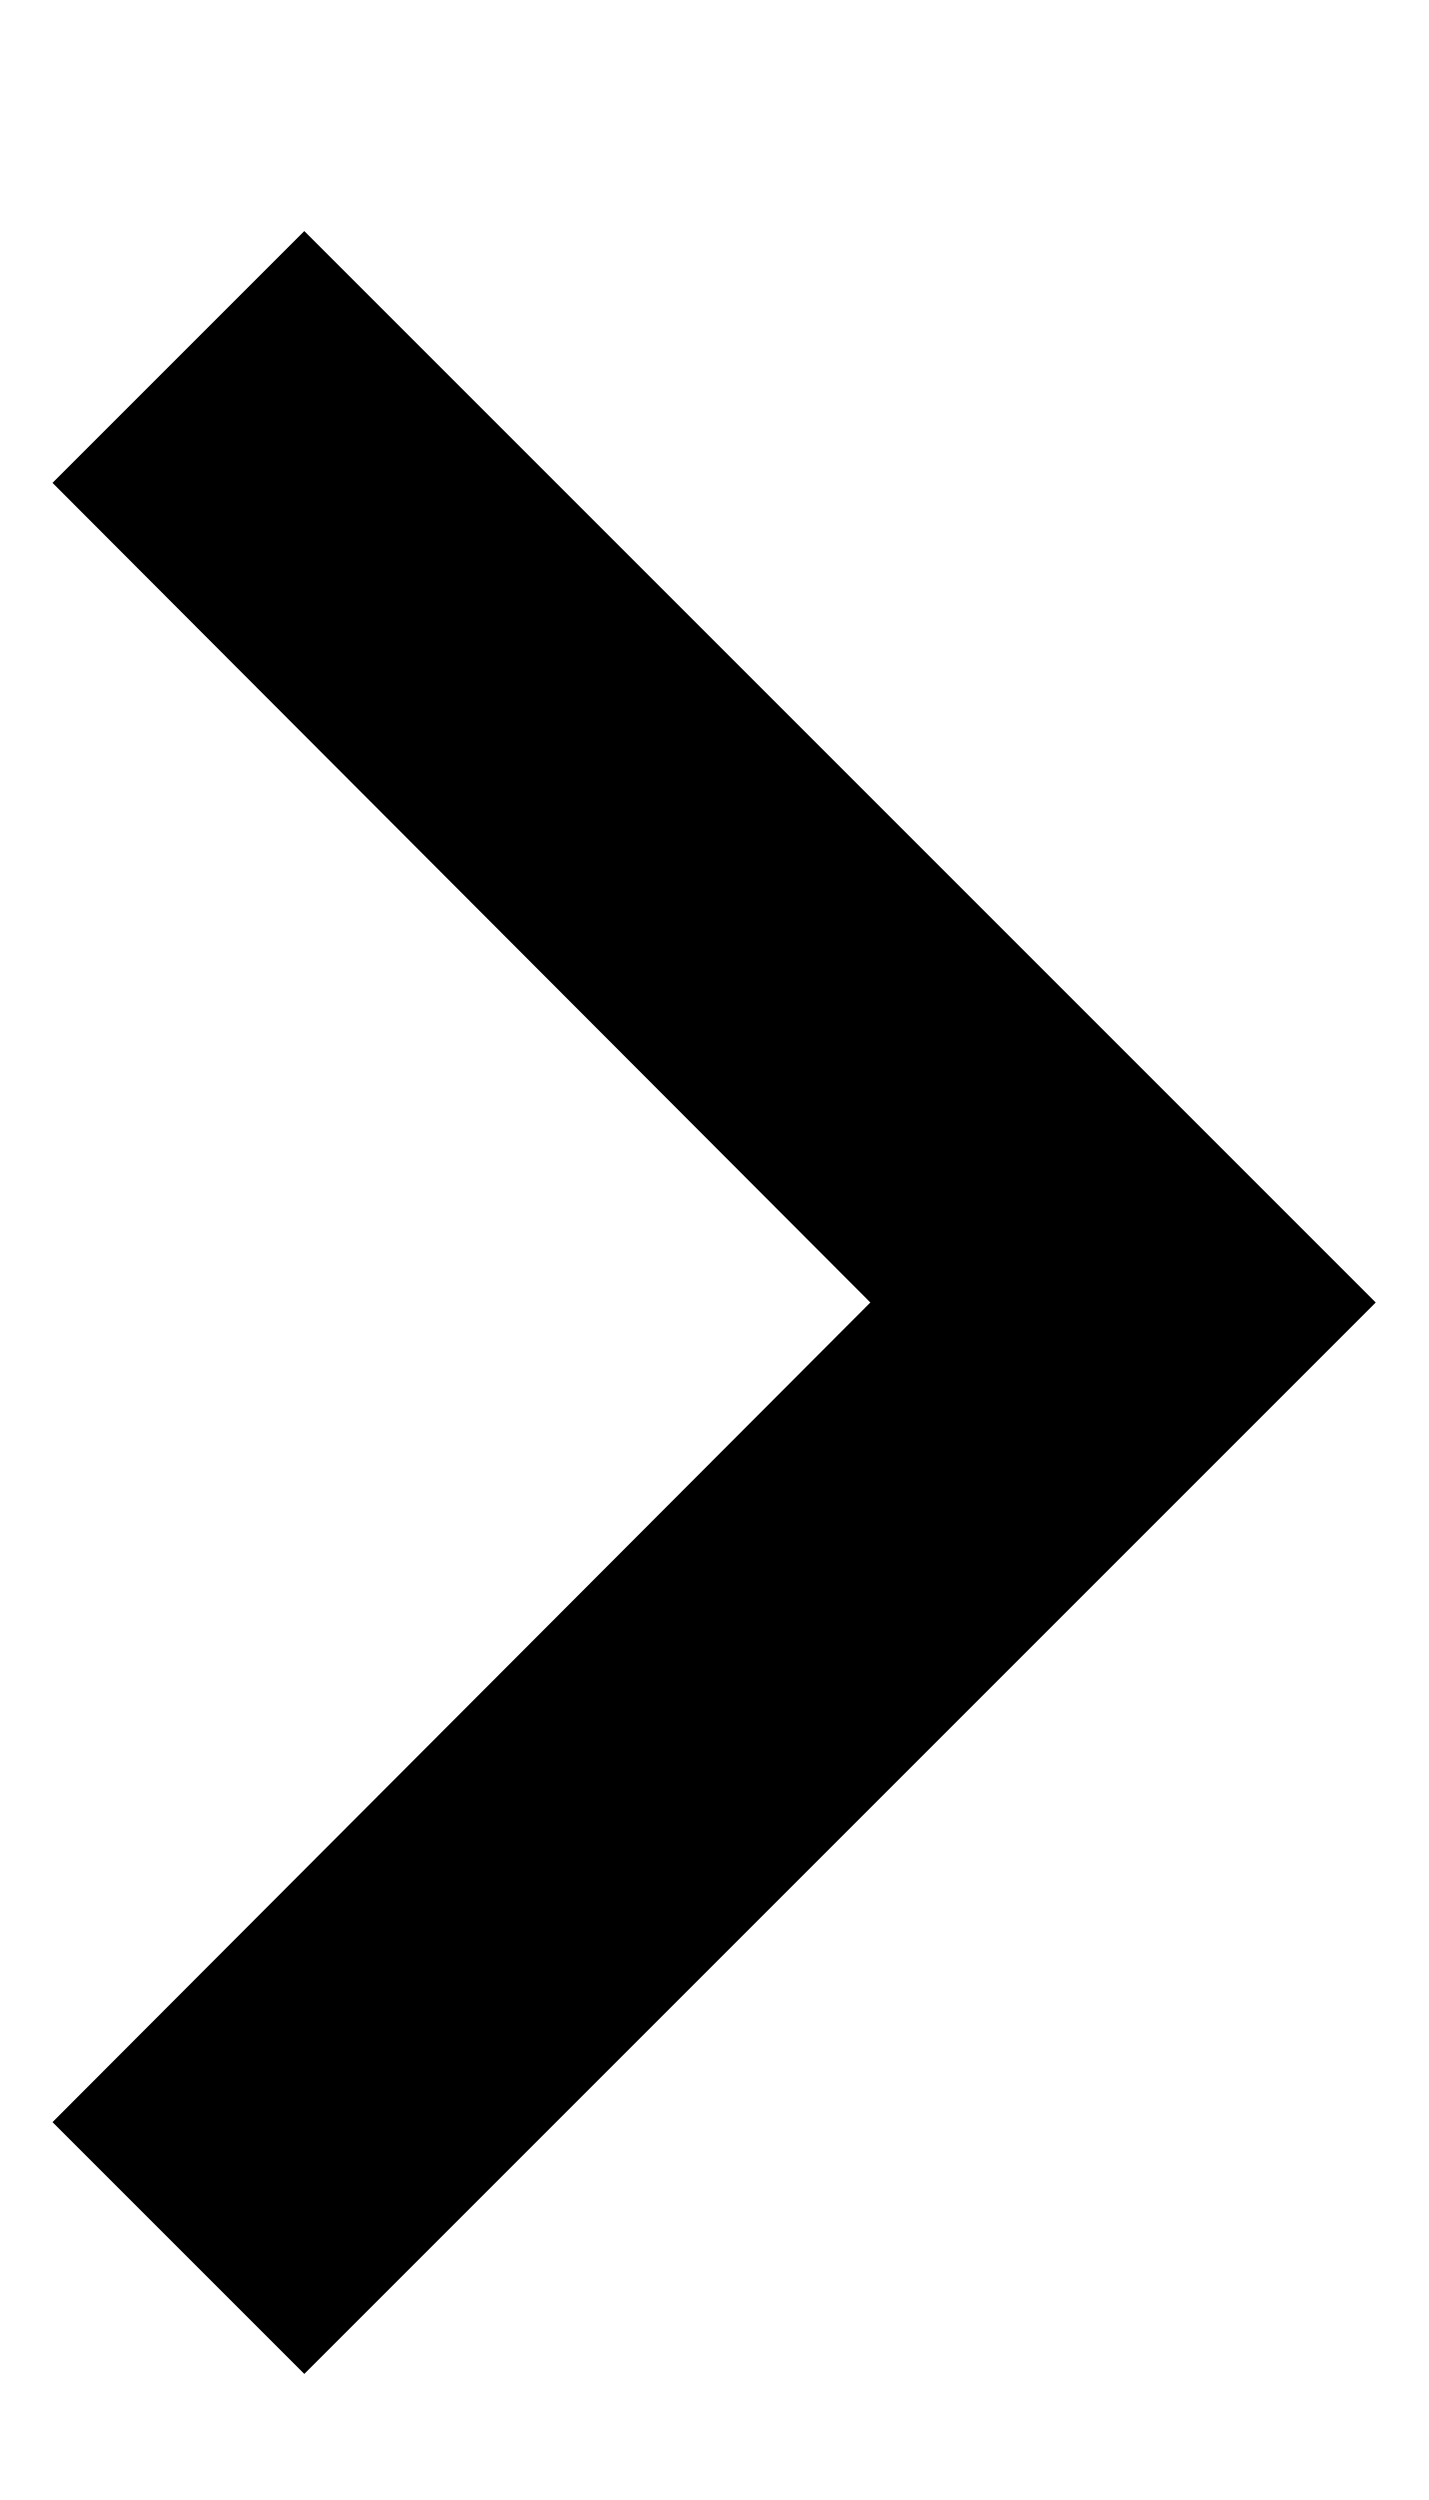
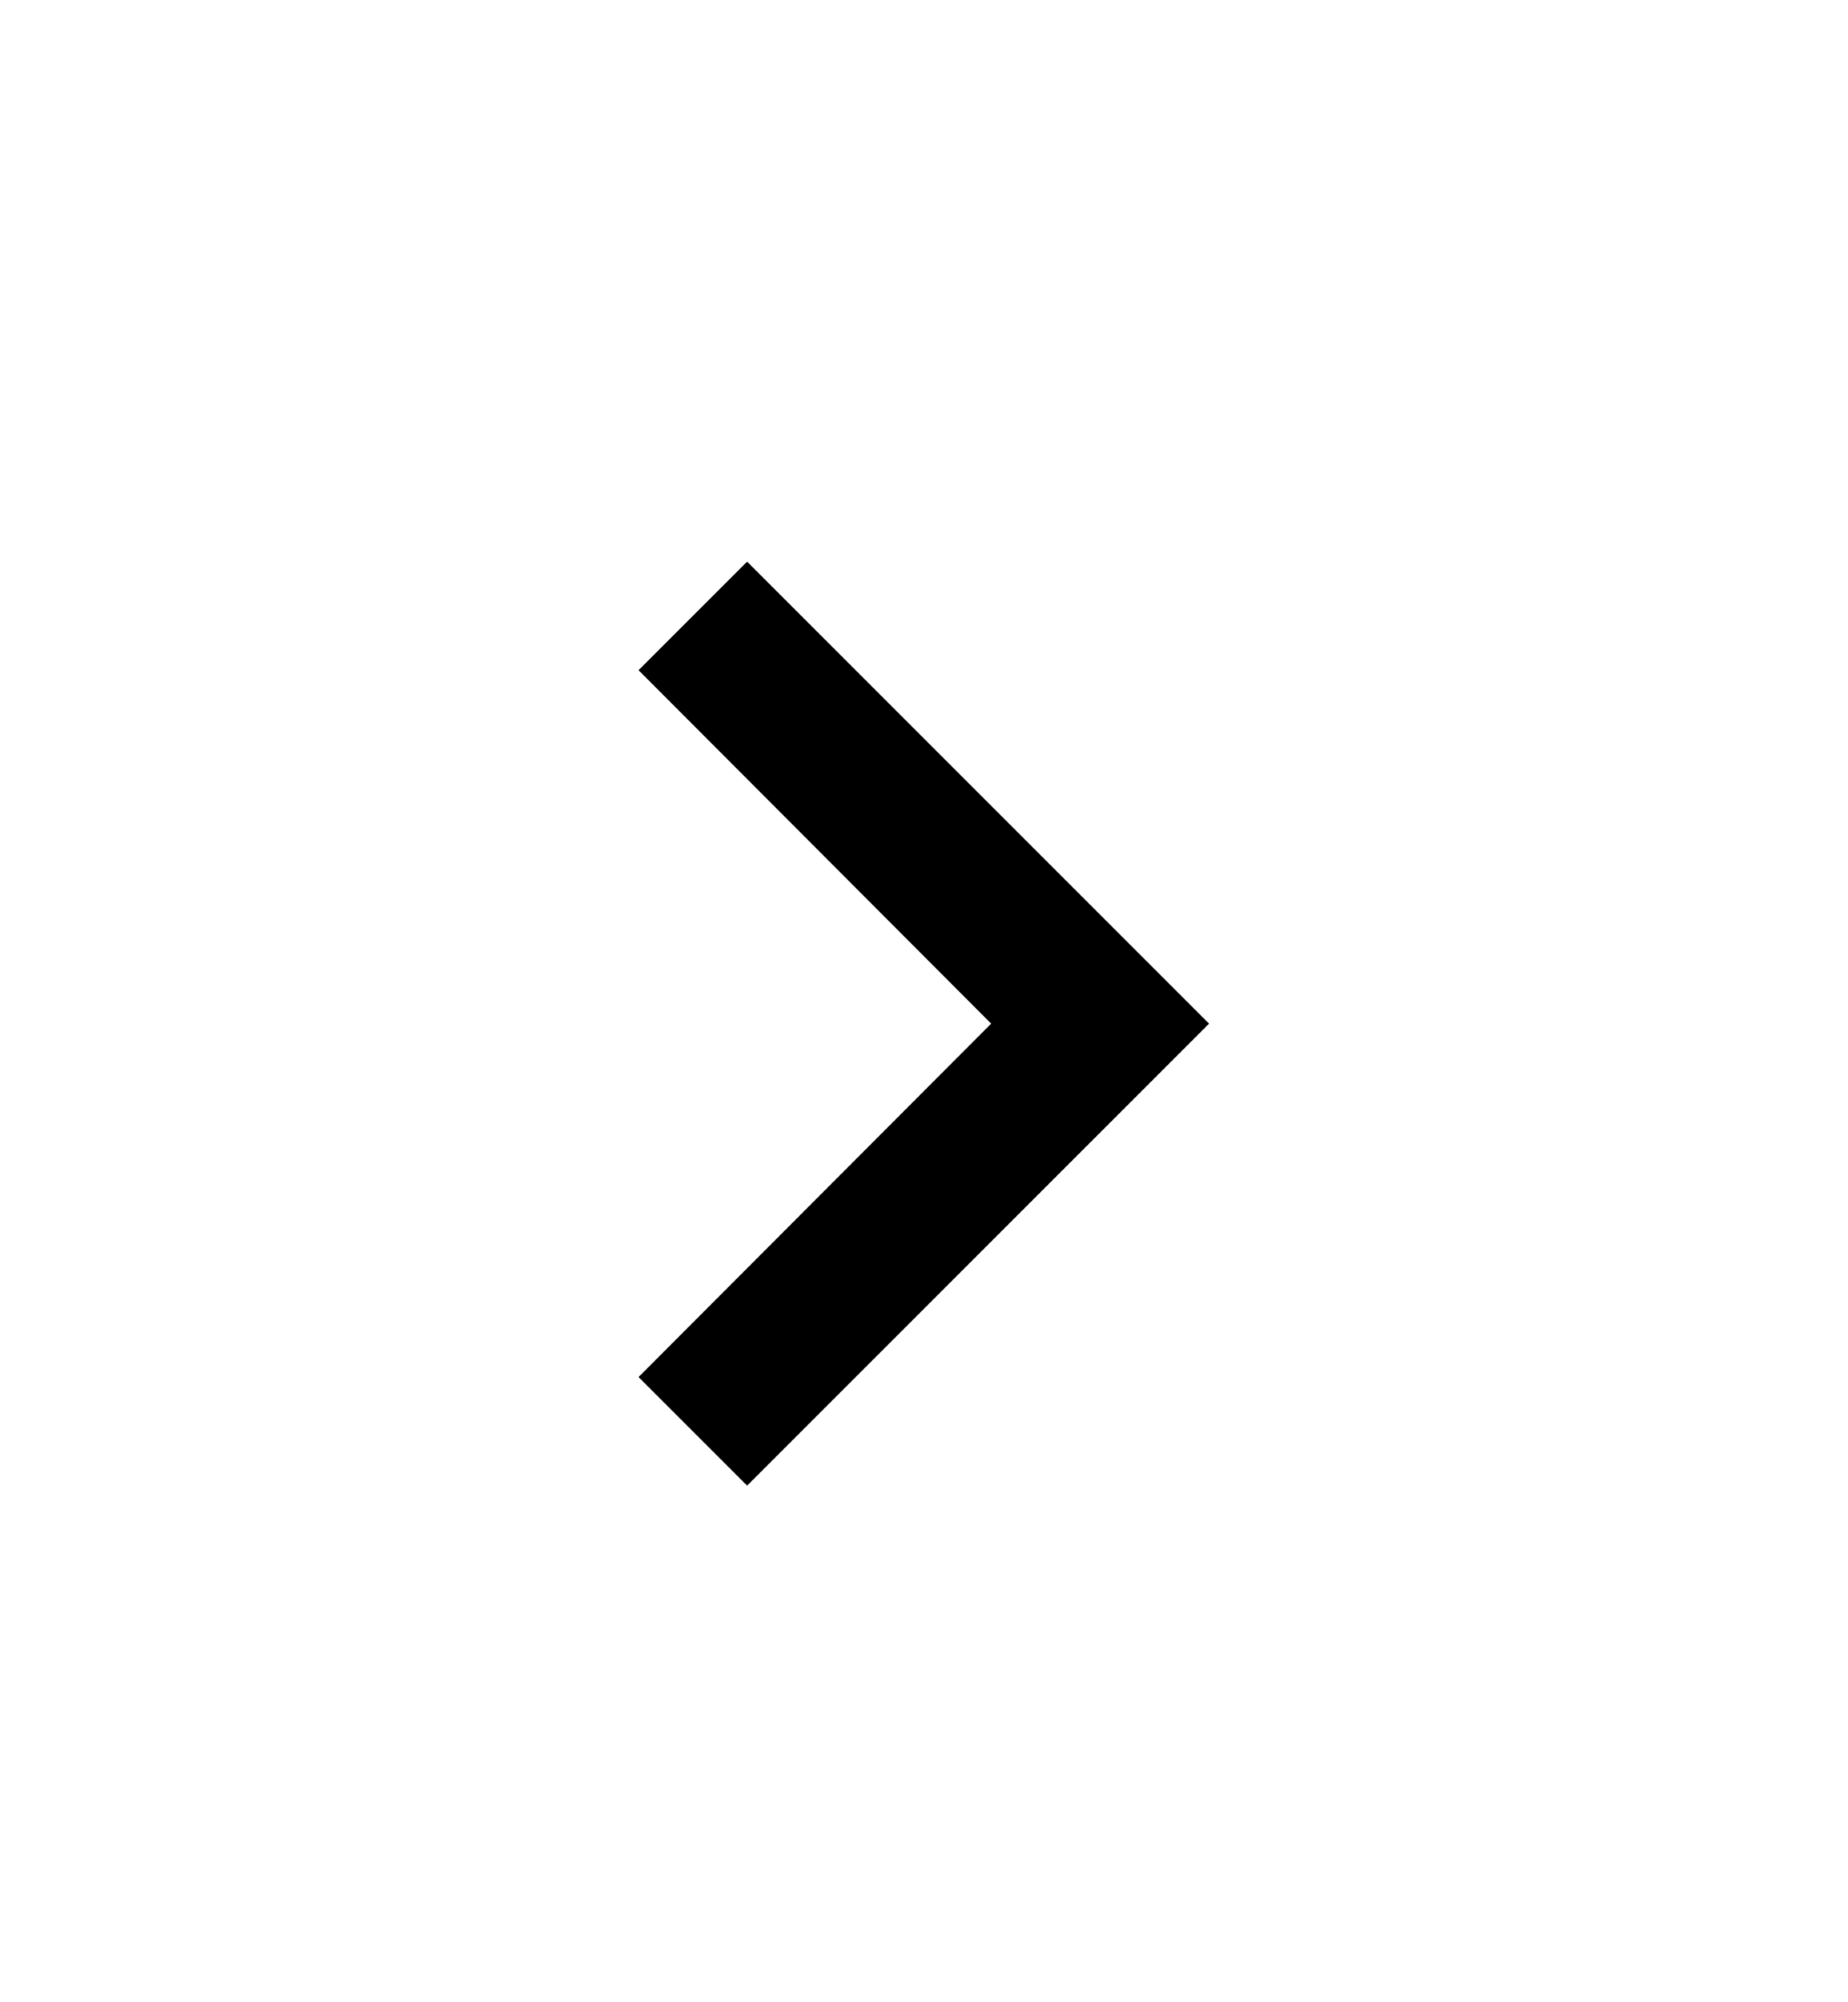
- <svg xmlns="http://www.w3.org/2000/svg" width="4" height="7" viewBox="0 0 4 7" fill="none">
-   <path d="M0.147 5.942L2.437 3.647L0.147 1.352L0.852 0.647L3.852 3.647L0.852 6.647L0.147 5.942Z" fill="black" />
+ <svg xmlns="http://www.w3.org/2000/svg" width="12" height="13" viewBox="0 0 12 13" fill="none">
+   <path d="M4.147 8.942L6.437 6.647L4.147 4.352L4.852 3.647L7.852 6.647L4.852 9.647L4.147 8.942Z" fill="black" />
</svg>
